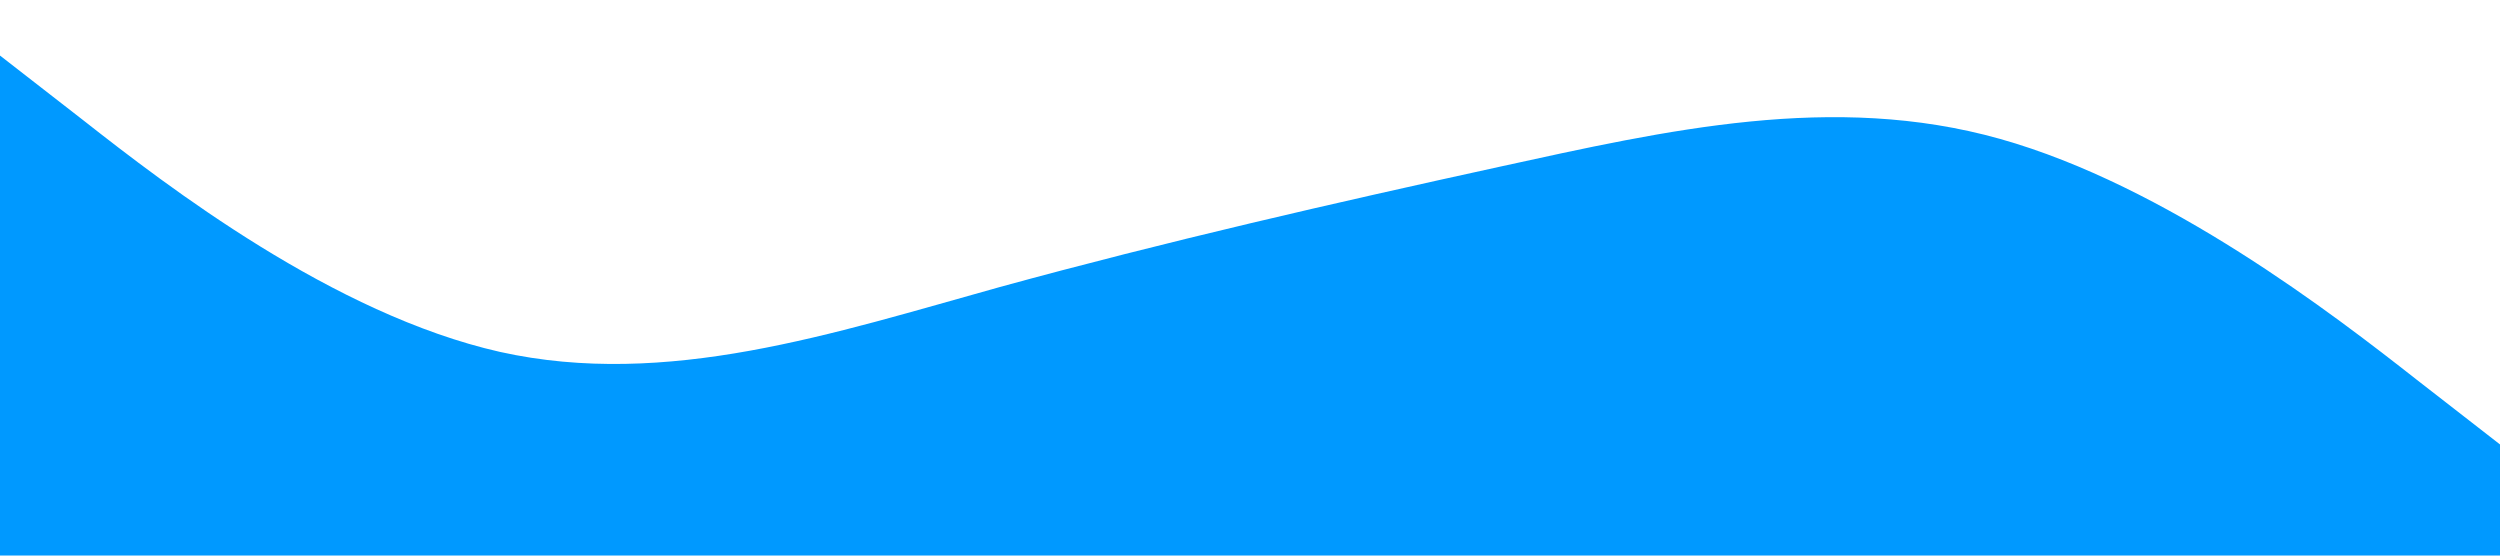
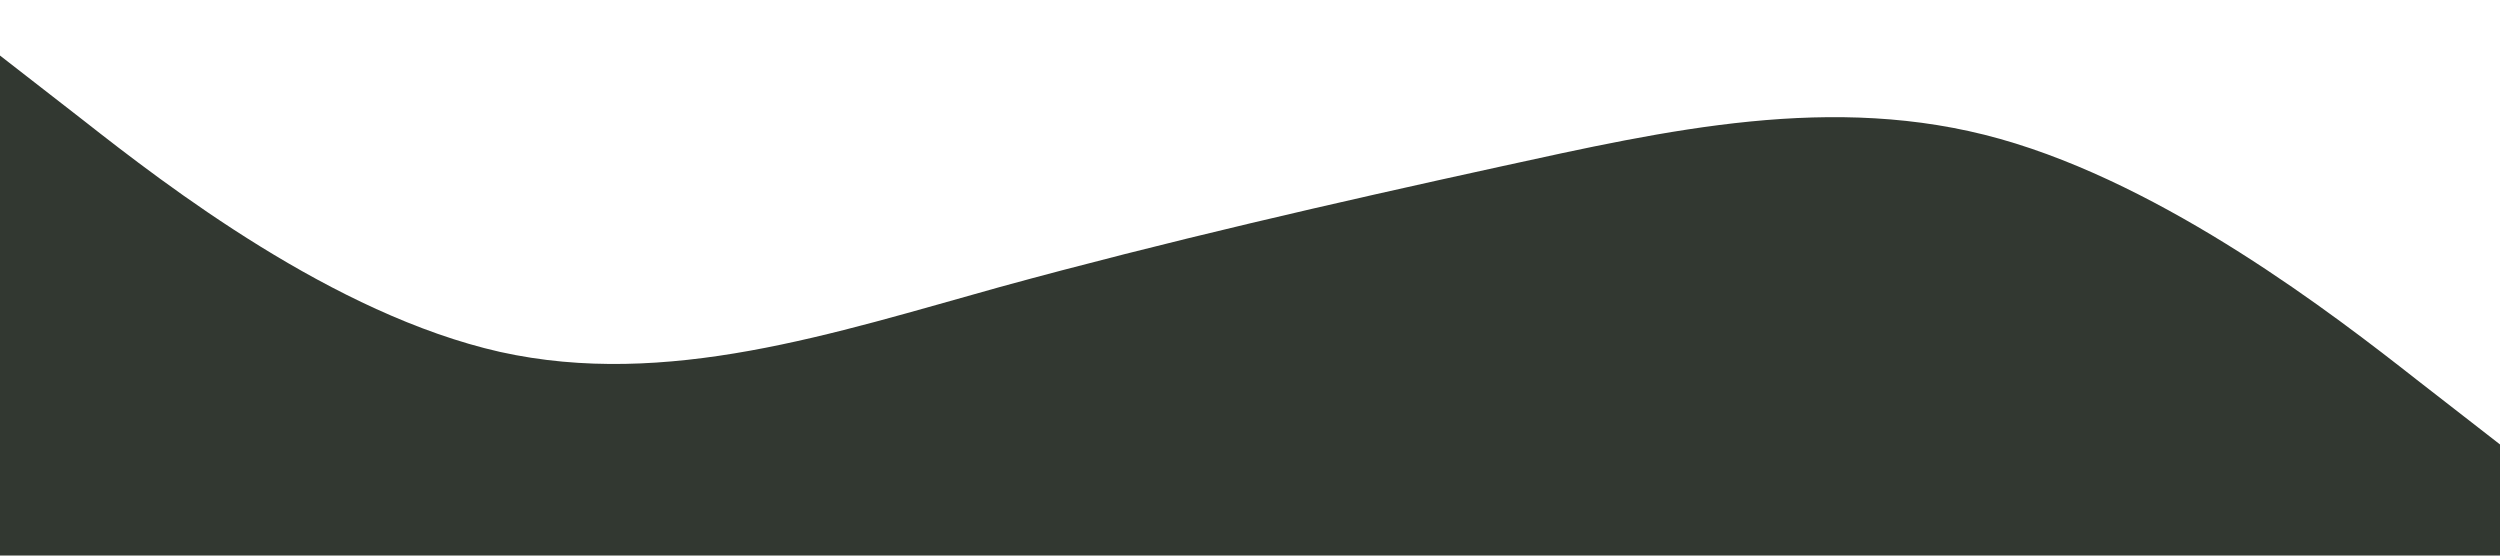
<svg xmlns="http://www.w3.org/2000/svg" viewBox="0 0 1440 320">
-   <path fill="#0099ff" fill-opacity="1" d="M0,32L48,69.3C96,107,192,181,288,202.7C384,224,480,192,576,165.3C672,139,768,117,864,96C960,75,1056,53,1152,80C1248,107,1344,181,1392,218.7L1440,256L1440,320L1392,320C1344,320,1248,320,1152,320C1056,320,960,320,864,320C768,320,672,320,576,320C480,320,384,320,288,320C192,320,96,320,48,320L0,320Z" style="--darkreader-inline-fill:#427894;" data-darkreader-inline-fill="" />
+   <path fill="#323831" fill-opacity="1" d="M0,32L48,69.3C96,107,192,181,288,202.7C384,224,480,192,576,165.3C672,139,768,117,864,96C960,75,1056,53,1152,80C1248,107,1344,181,1392,218.7L1440,256L1440,320L1392,320C1344,320,1248,320,1152,320C1056,320,960,320,864,320C768,320,672,320,576,320C480,320,384,320,288,320C192,320,96,320,48,320L0,320Z" style="--darkreader-inline-fill:#427894;" data-darkreader-inline-fill="" />
</svg>
